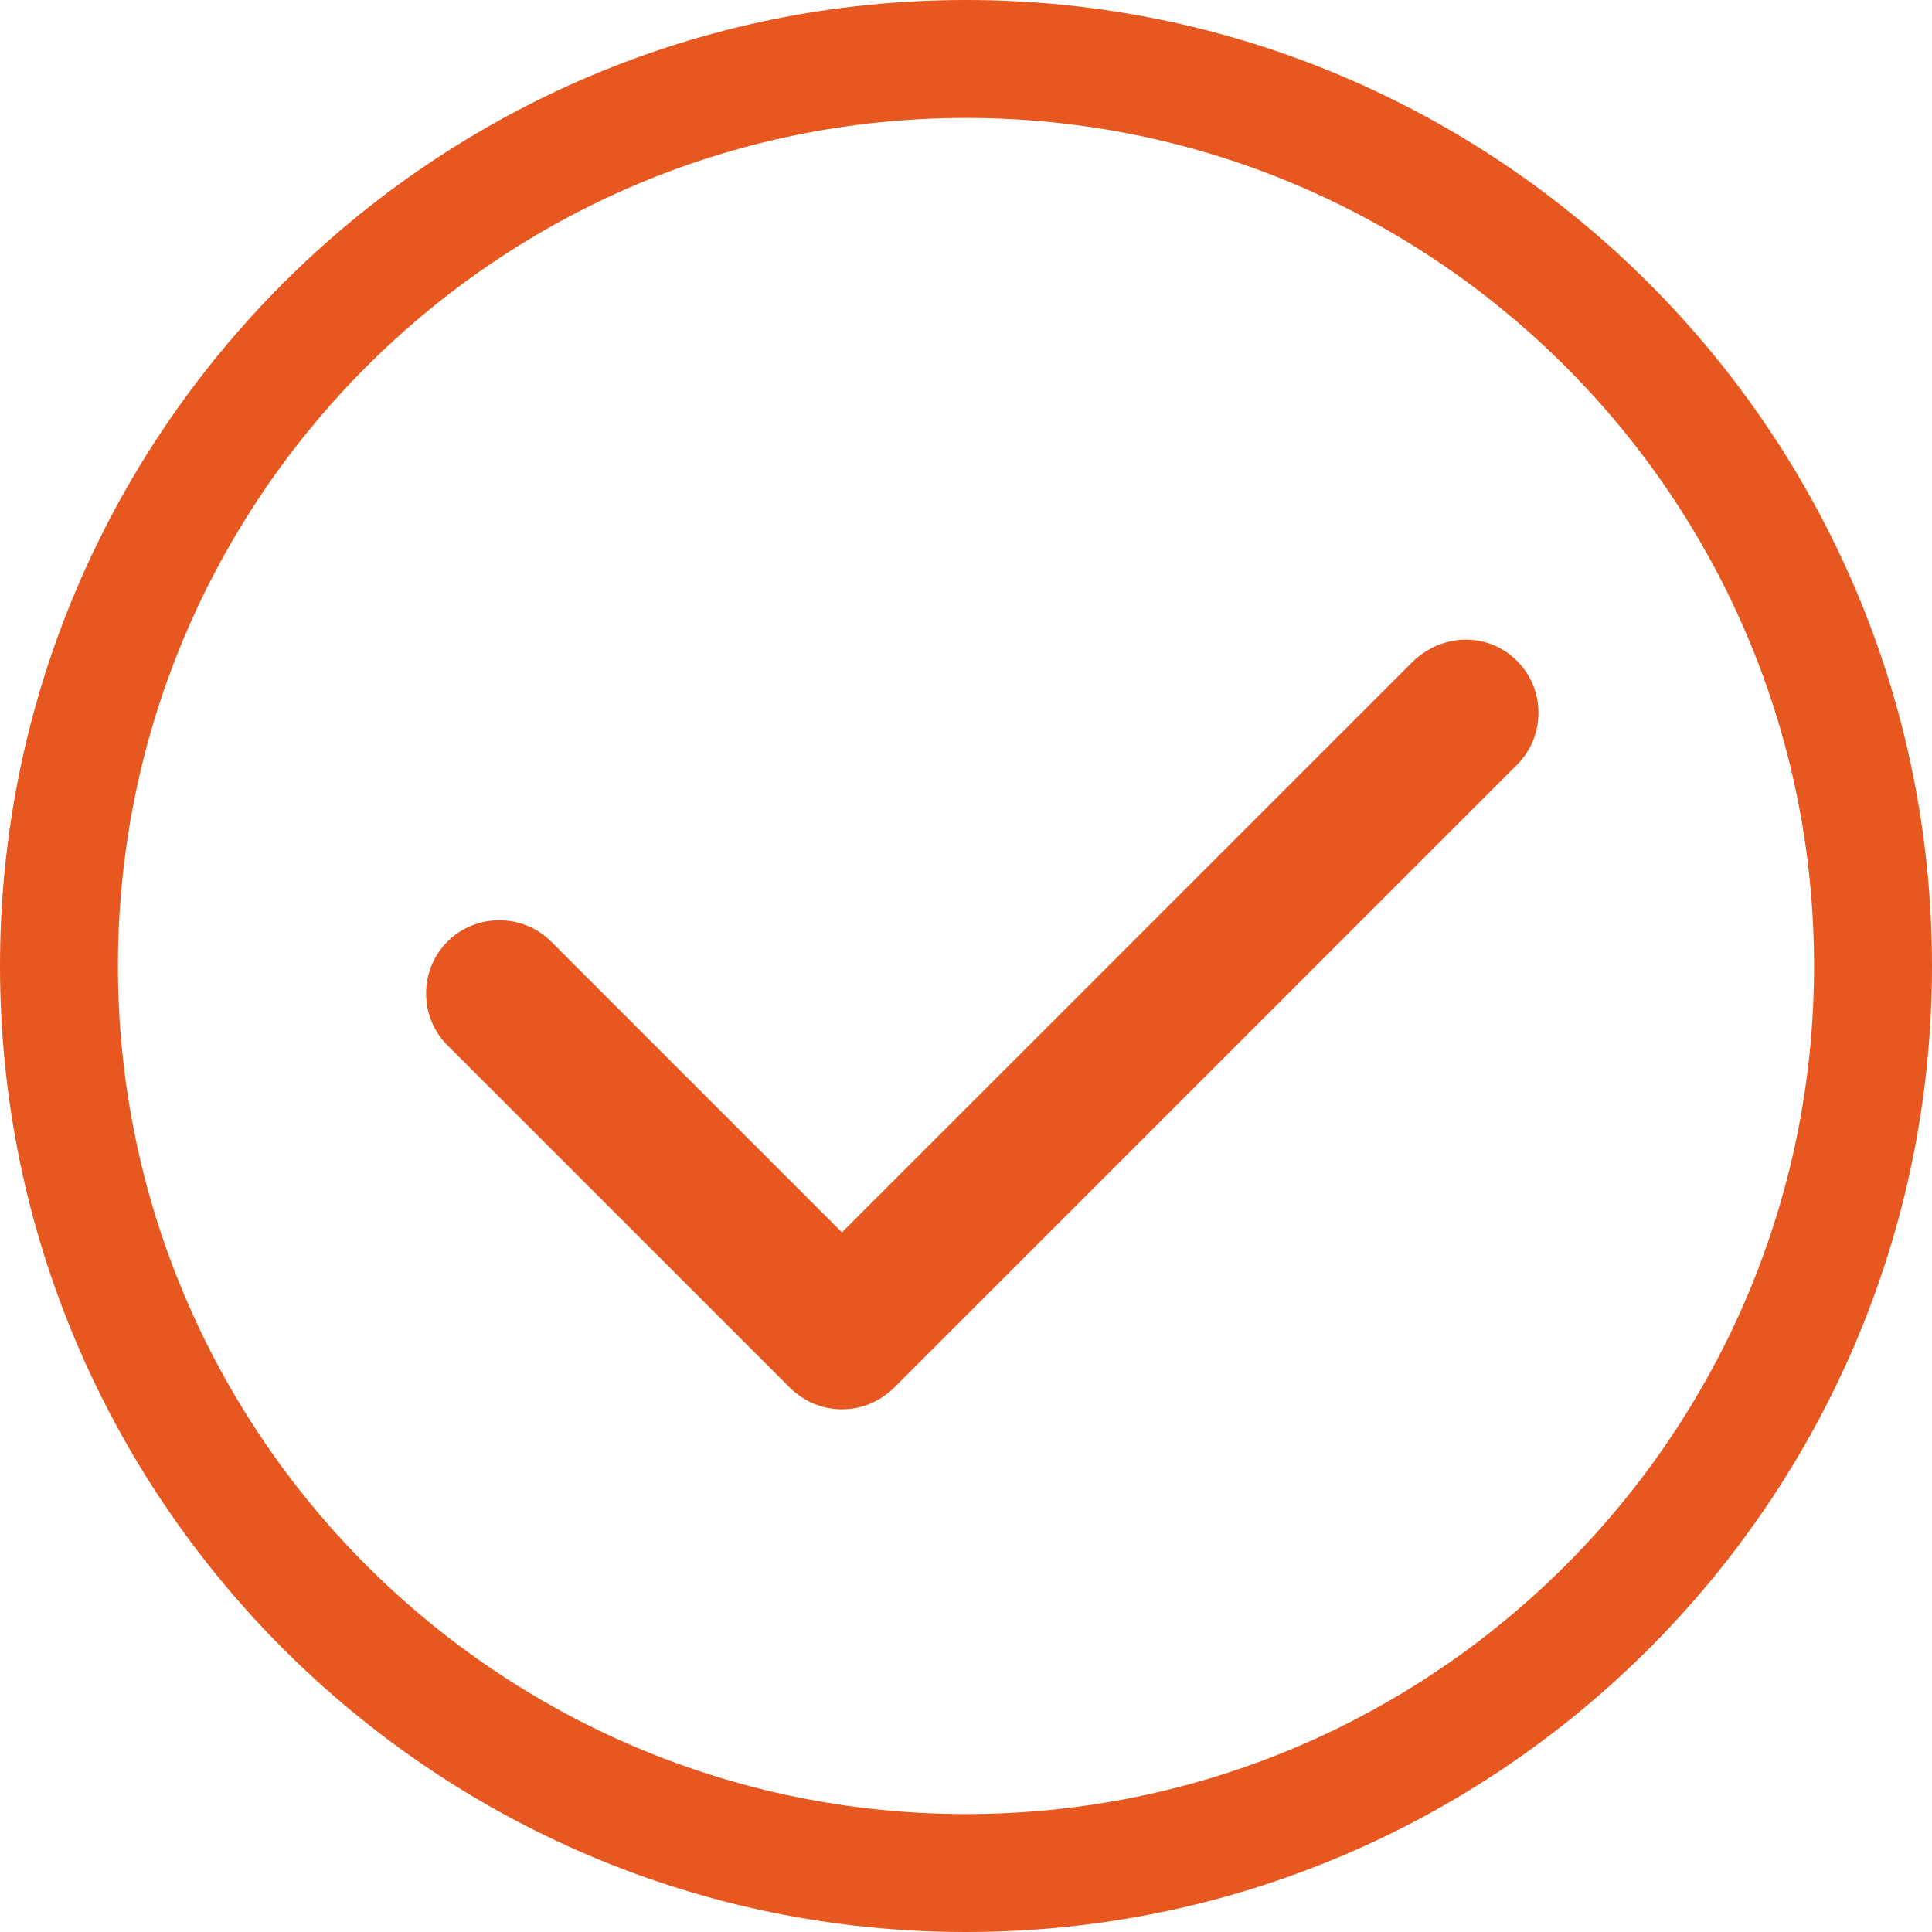
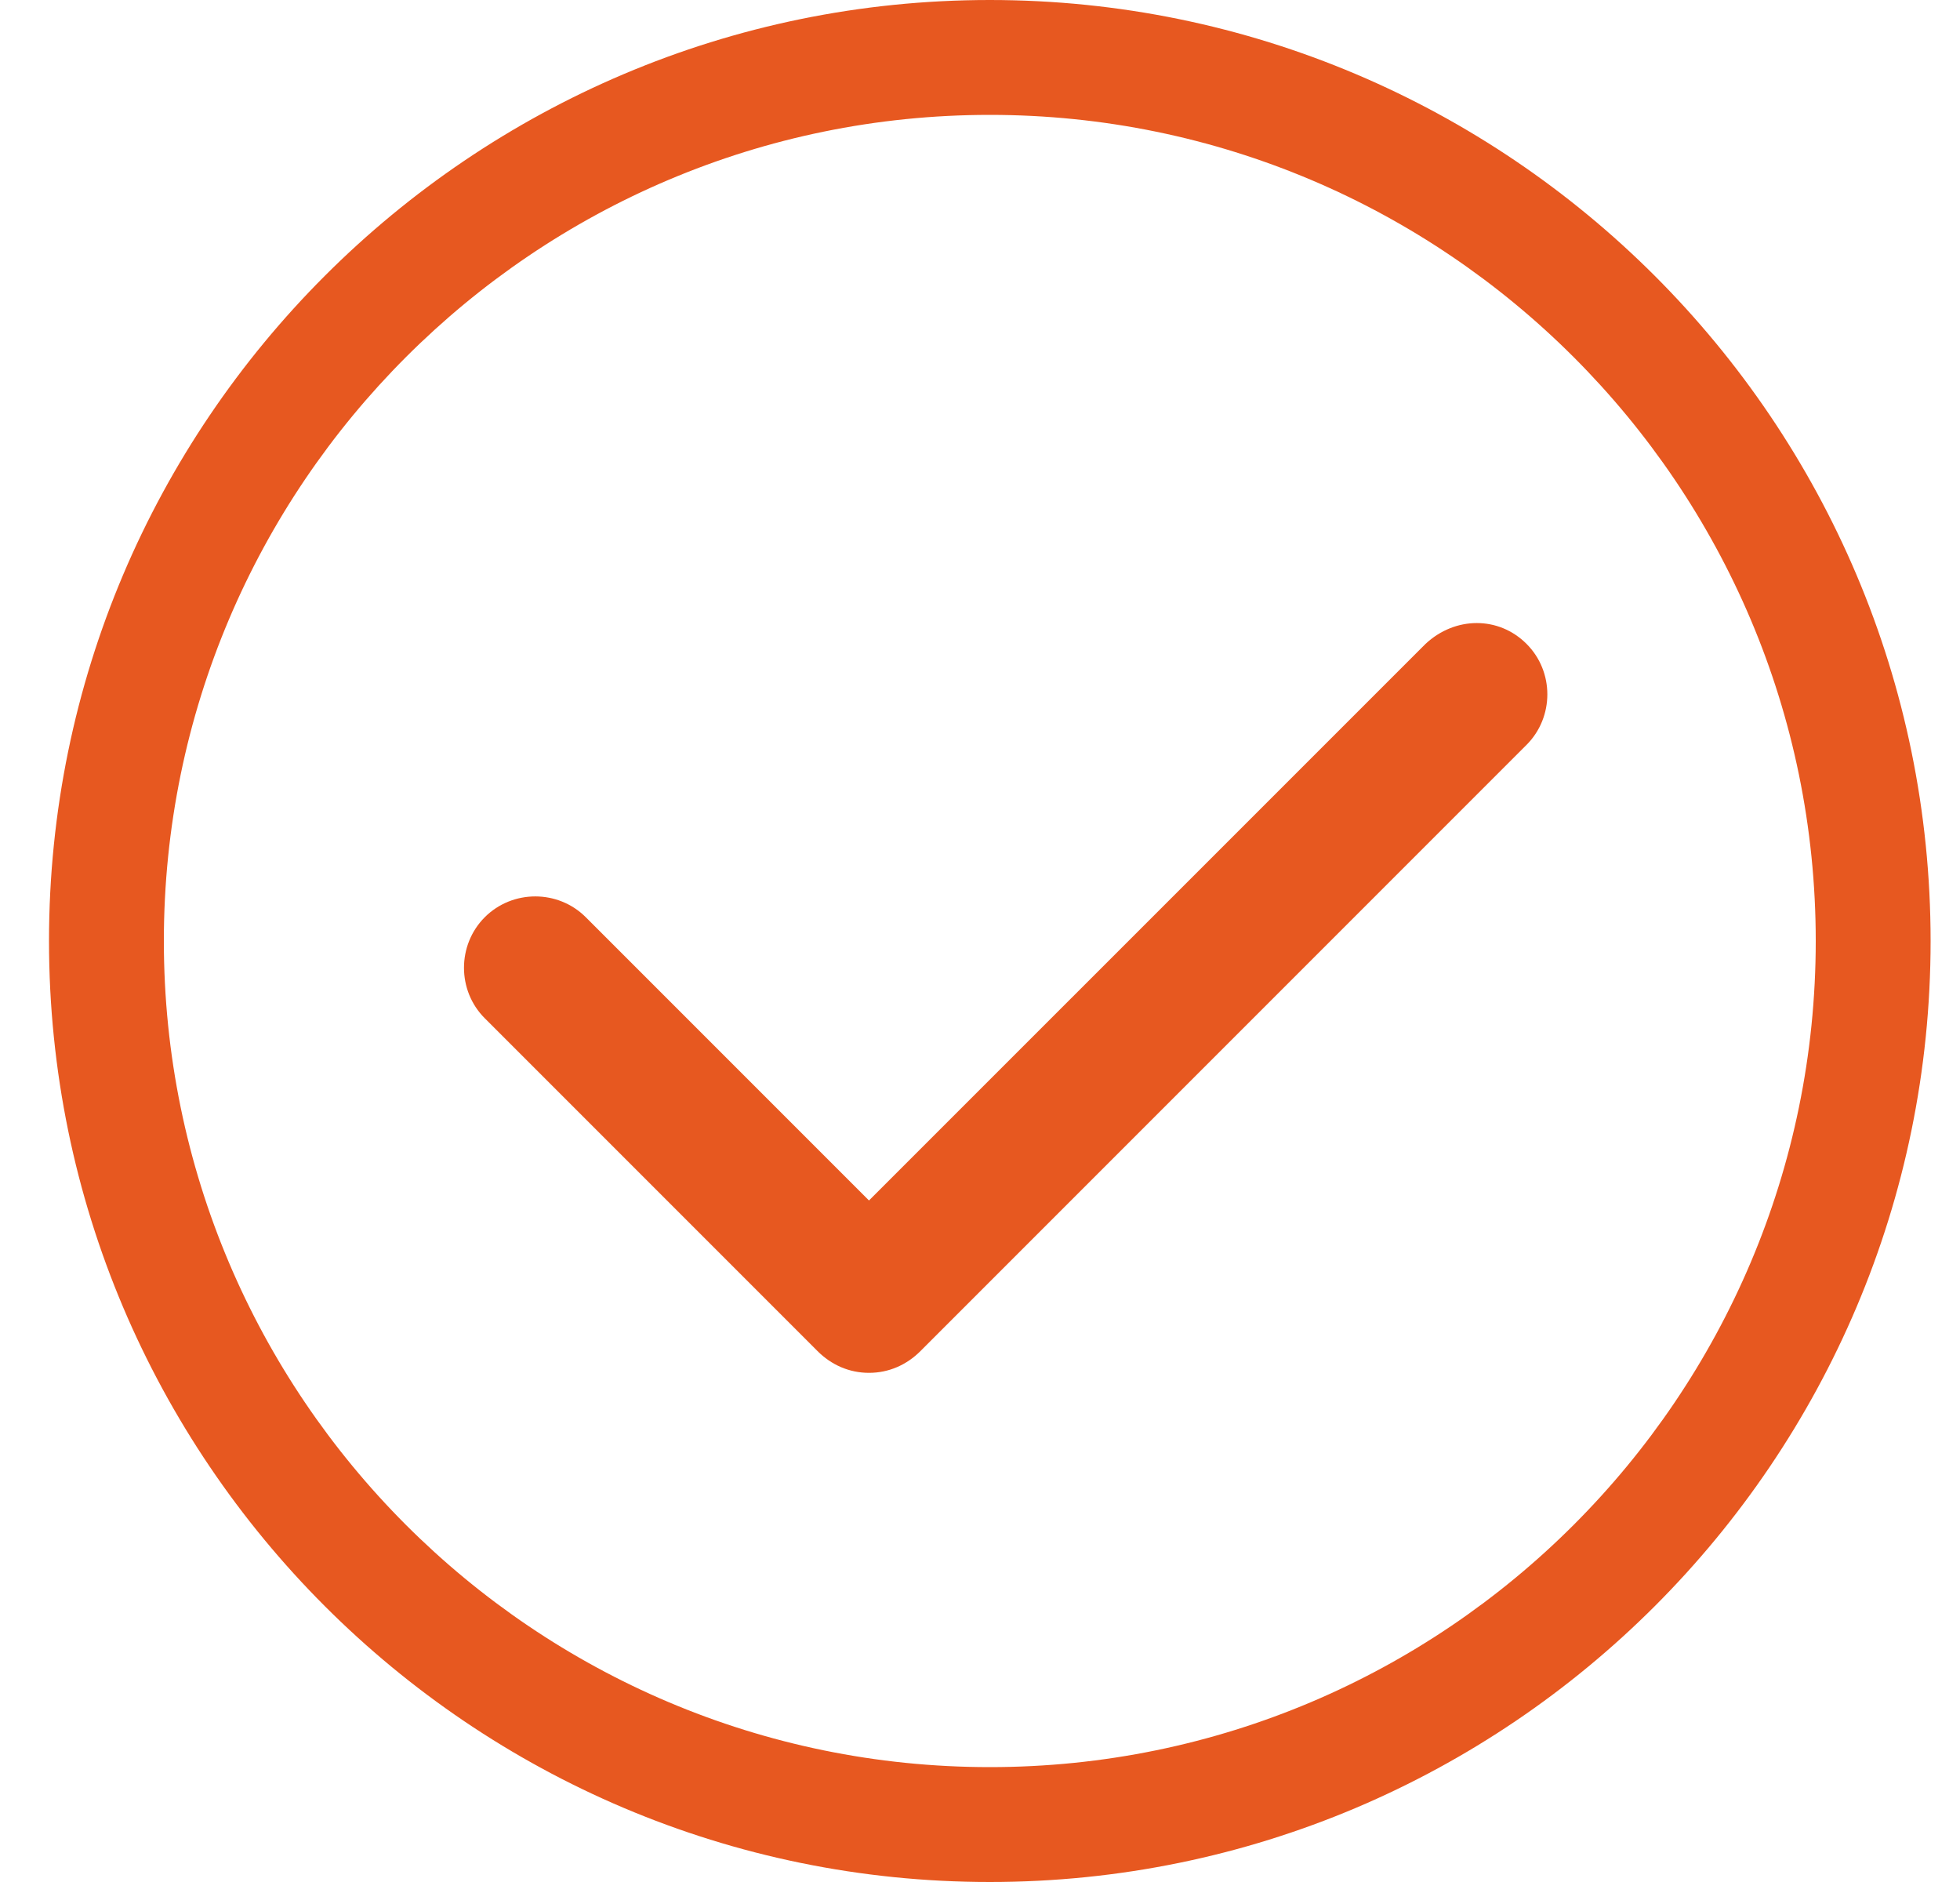
- <svg xmlns="http://www.w3.org/2000/svg" width="24" height="24" viewBox="0 0 24 24" fill="none">
-   <path d="M12 0C5.381 0 0 5.381 0 12C0 18.619 5.381 24 12 24C18.619 24 24 18.619 24 12C24 5.381 18.619 0 12 0ZM12 22.535C6.189 22.535 1.465 17.811 1.465 12C1.465 6.189 6.189 1.465 12 1.465C17.811 1.465 22.535 6.189 22.535 12C22.535 17.811 17.811 22.535 12 22.535Z" fill="#E75820" />
-   <path d="M17.558 8.211L10.459 15.309L6.847 11.697C6.493 11.343 5.912 11.343 5.558 11.697C5.205 12.051 5.205 12.632 5.558 12.985L9.802 17.229C9.979 17.406 10.207 17.507 10.459 17.507C10.712 17.507 10.939 17.406 11.116 17.229L18.846 9.499C19.2 9.145 19.2 8.564 18.846 8.211C18.493 7.857 17.937 7.857 17.558 8.211Z" fill="#E75820" />
+ <svg xmlns="http://www.w3.org/2000/svg" width="25" height="24" viewBox="0 0 25 24" fill="none">
+   <path d="M12.625 0C6.006 0 0.625 5.381 0.625 12C0.625 18.619 6.006 24 12.625 24C19.244 24 24.625 18.619 24.625 12C24.625 5.381 19.244 0 12.625 0ZM12.625 22.535C6.814 22.535 2.09 17.811 2.09 12C2.09 6.189 6.814 1.465 12.625 1.465C18.436 1.465 23.16 6.189 23.16 12C23.16 17.811 18.436 22.535 12.625 22.535Z" fill="#E75820" />
+   <path d="M18.183 8.211L11.084 15.309L7.472 11.697C7.118 11.343 6.537 11.343 6.183 11.697C5.83 12.051 5.83 12.632 6.183 12.985L10.427 17.229C10.604 17.406 10.832 17.507 11.084 17.507C11.337 17.507 11.564 17.406 11.741 17.229L19.471 9.499C19.825 9.145 19.825 8.564 19.471 8.211C19.118 7.857 18.562 7.857 18.183 8.211Z" fill="#E75820" />
</svg>
